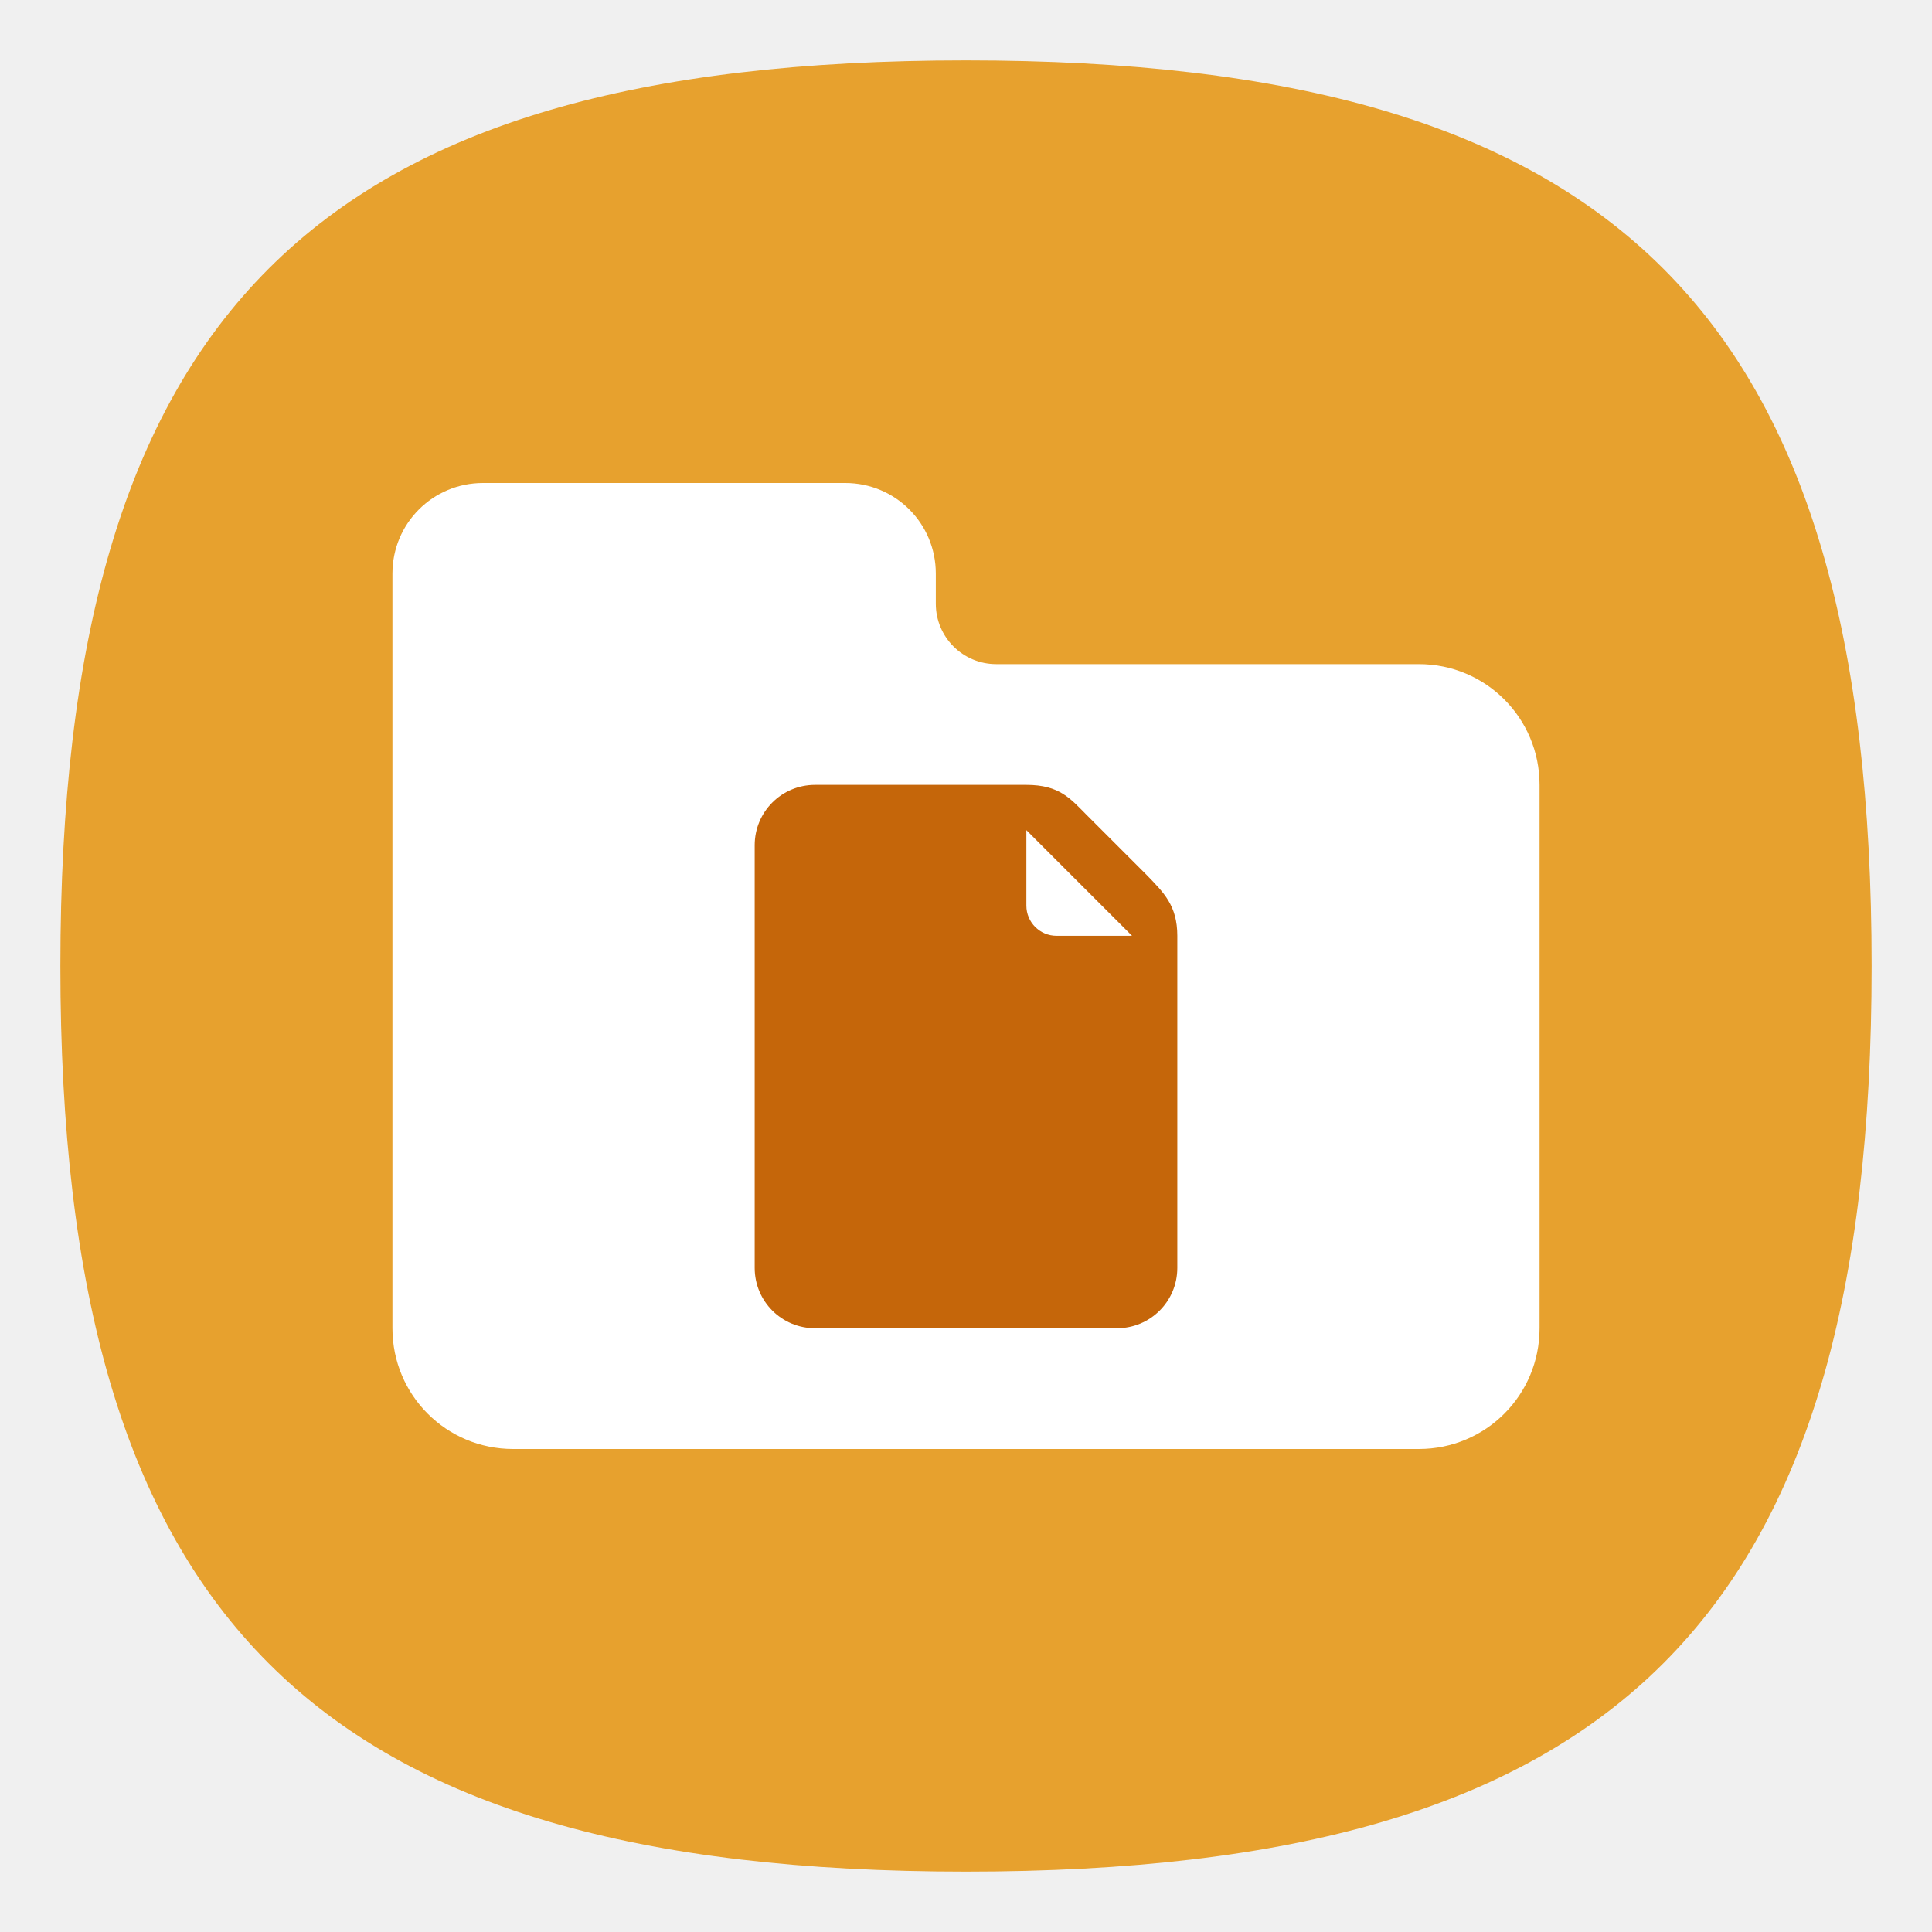
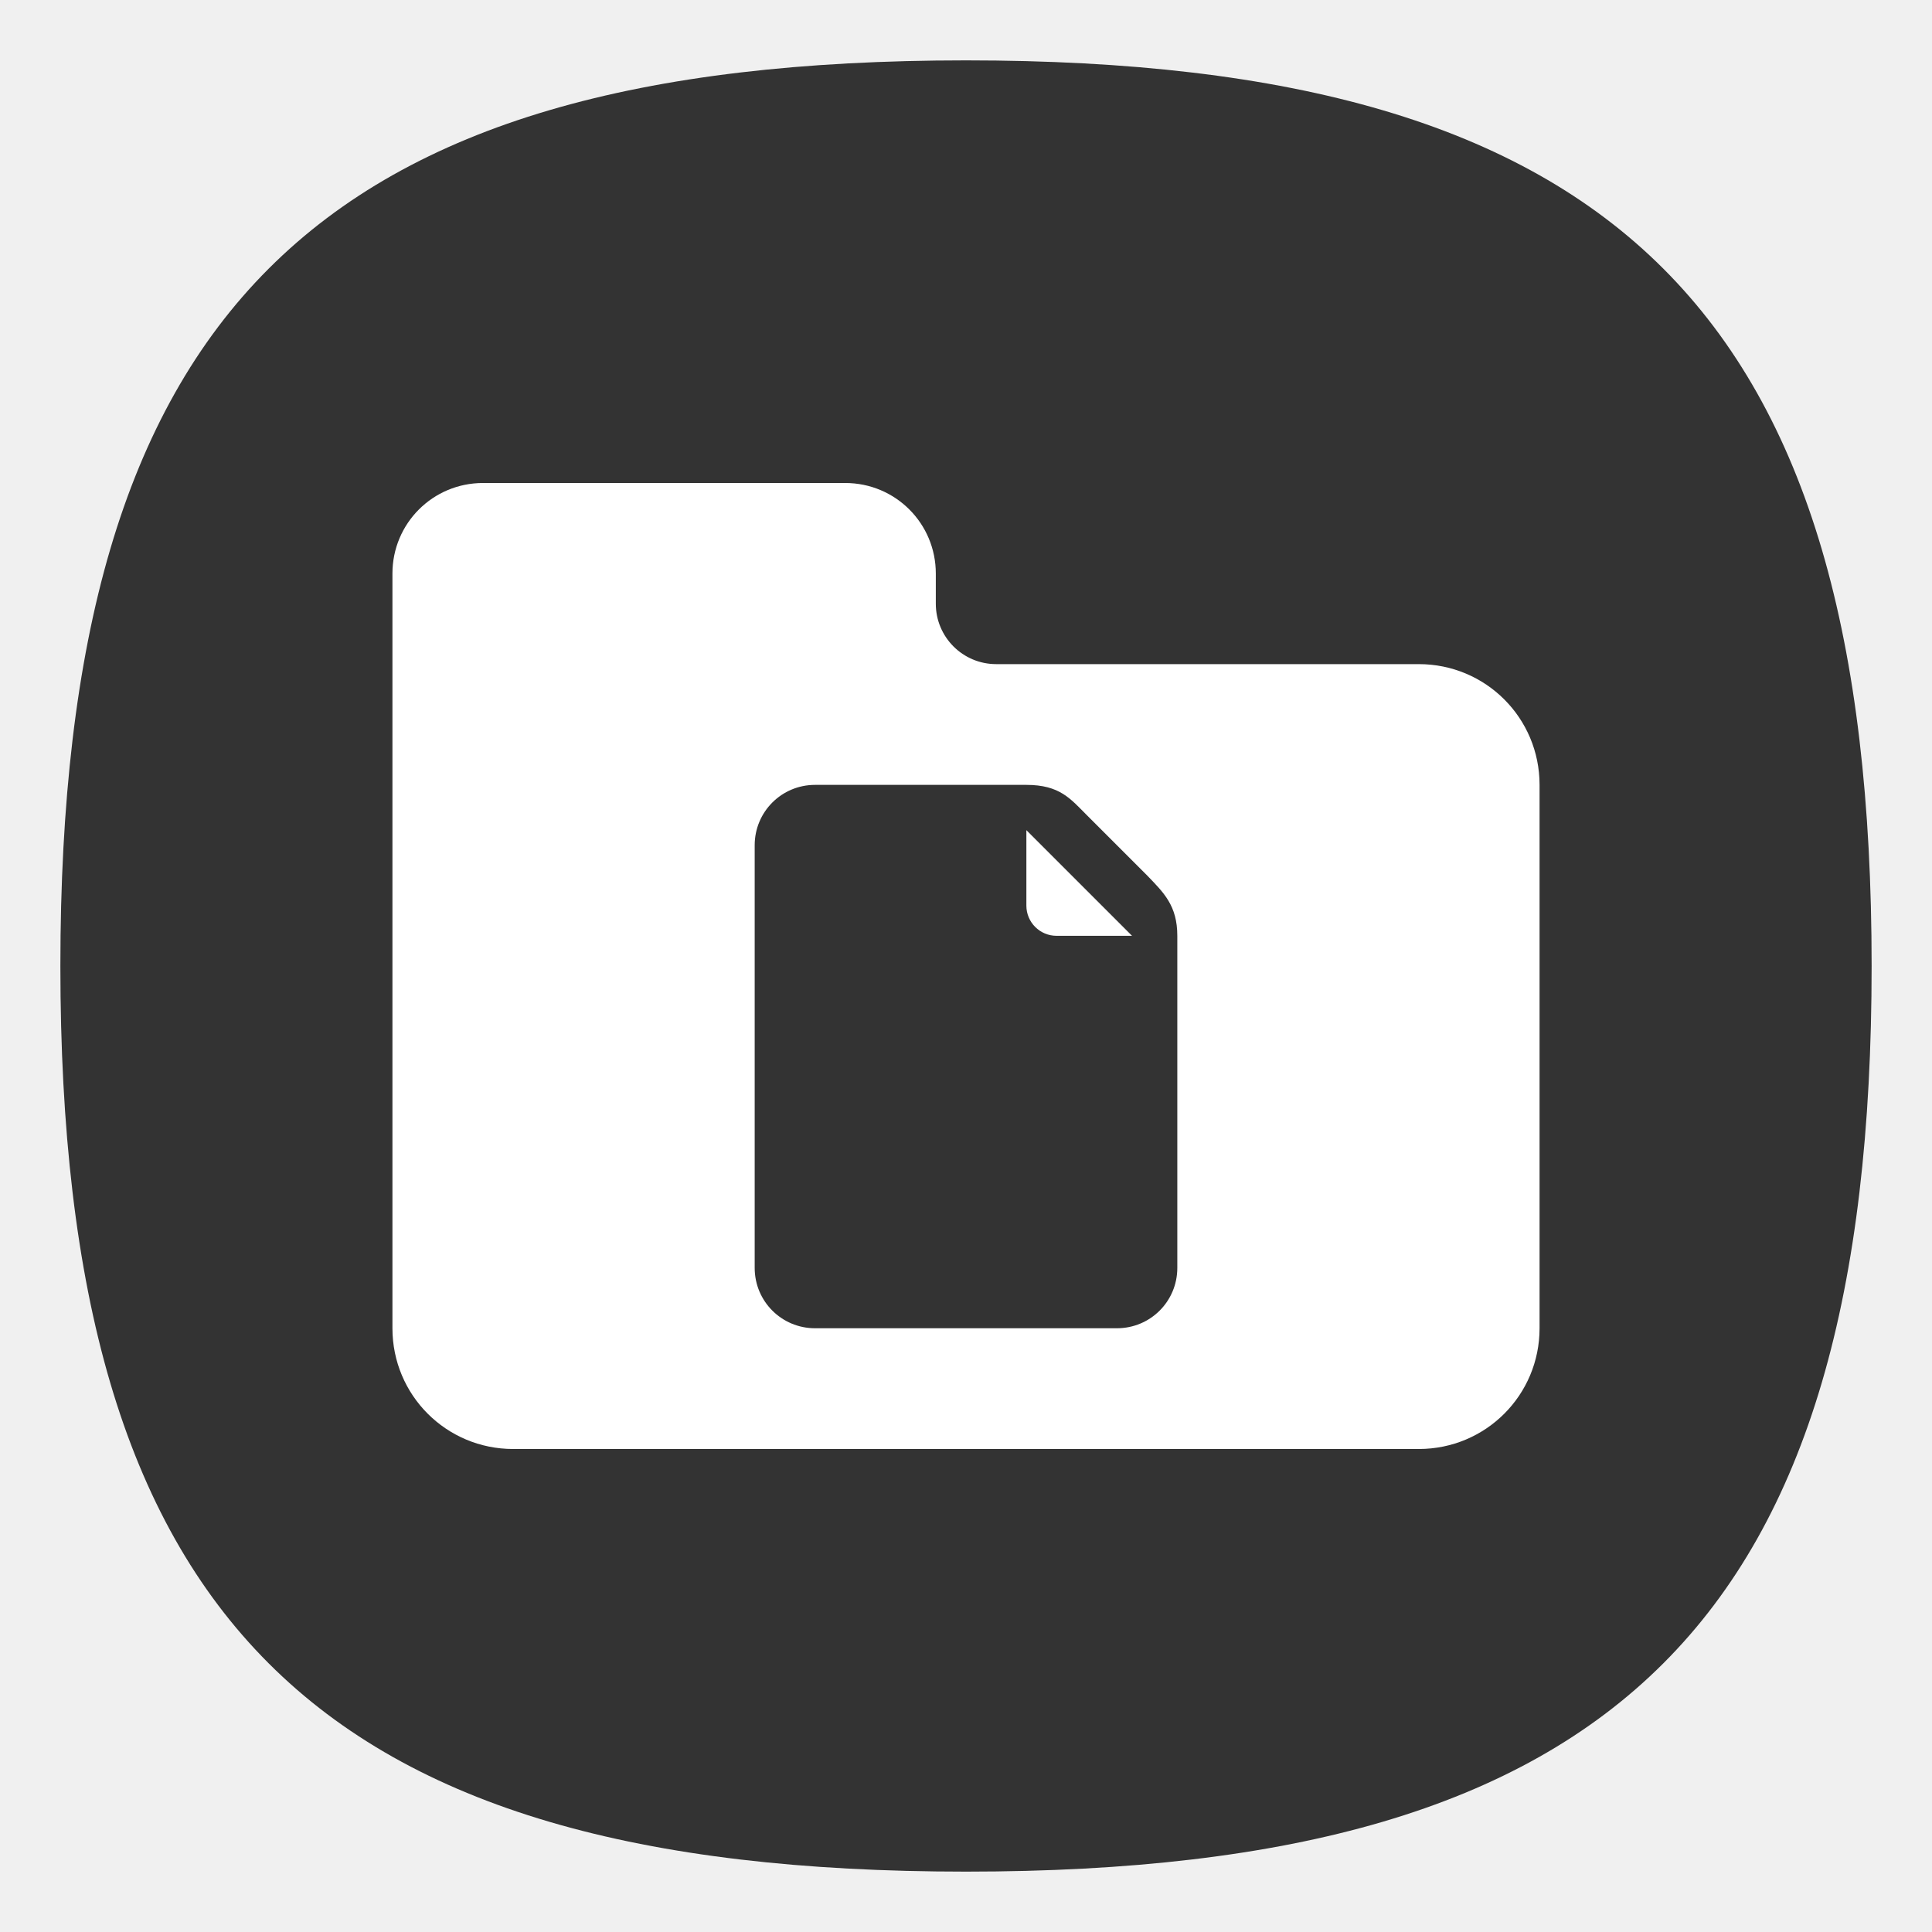
<svg xmlns="http://www.w3.org/2000/svg" viewbox="0 0 200 200" version="1.1" id="svg4" width="64" height="64">
  <defs id="defs8" />
-   <path d="M 2,32 C 2,10.4 10.4,2 32,2 53.6,2 62,10.4 62,32 62,53.6 53.6,62 32,62 10.4,62 2,53.6 2,32" id="path2" style="stroke-width:0.3;fill:#e7a12e;fill-opacity:1" />
+   <path d="M 2,32 C 2,10.4 10.4,2 32,2 53.6,2 62,10.4 62,32 62,53.6 53.6,62 32,62 10.4,62 2,53.6 2,32" id="path2" style="stroke-width:0.3;fill:#333333;fill-opacity:1" />
  <path id="rect1033" style="fill:#ffffff;stroke-width:2;stroke-linecap:round;stroke-linejoin:round" d="M 16 16 C 14.338 16 13 17.338 13 19 L 13 44 C 13 46.216 14.784 48 17 48 L 47 48 C 49.216 48 51 46.216 51 44 L 51 26 C 51 23.784 49.216 22 47 22 L 33 22 A 2 2 0 0 1 31 20 L 31 19 C 31 17.338 29.662 16 28 16 L 16 16 z " />
-   <path id="rect15870" style="fill:#c5660a;stroke-width:2;stroke-linecap:round;stroke-linejoin:round" d="M 27 26 C 25.892 26 25 26.892 25 28 L 25 42 C 25 43.108 25.892 44 27 44 L 37 44 C 38.108 44 39 43.108 39 42 L 39 31 C 39 29.996 38.548 29.57 38 29 L 36 27 C 35.465 26.465 35.108 26 34 26 L 27 26 z M 34 27.5 L 37.5 31 L 35 31 A 1 1 0 0 1 34 30 L 34 27.5 z " />
+   <path id="rect15870" style="fill:#333333;stroke-width:2;stroke-linecap:round;stroke-linejoin:round" d="M 27 26 C 25.892 26 25 26.892 25 28 L 25 42 C 25 43.108 25.892 44 27 44 L 37 44 C 38.108 44 39 43.108 39 42 L 39 31 C 39 29.996 38.548 29.57 38 29 L 36 27 C 35.465 26.465 35.108 26 34 26 L 27 26 z M 34 27.5 L 37.5 31 L 35 31 A 1 1 0 0 1 34 30 L 34 27.5 z " />
</svg>
